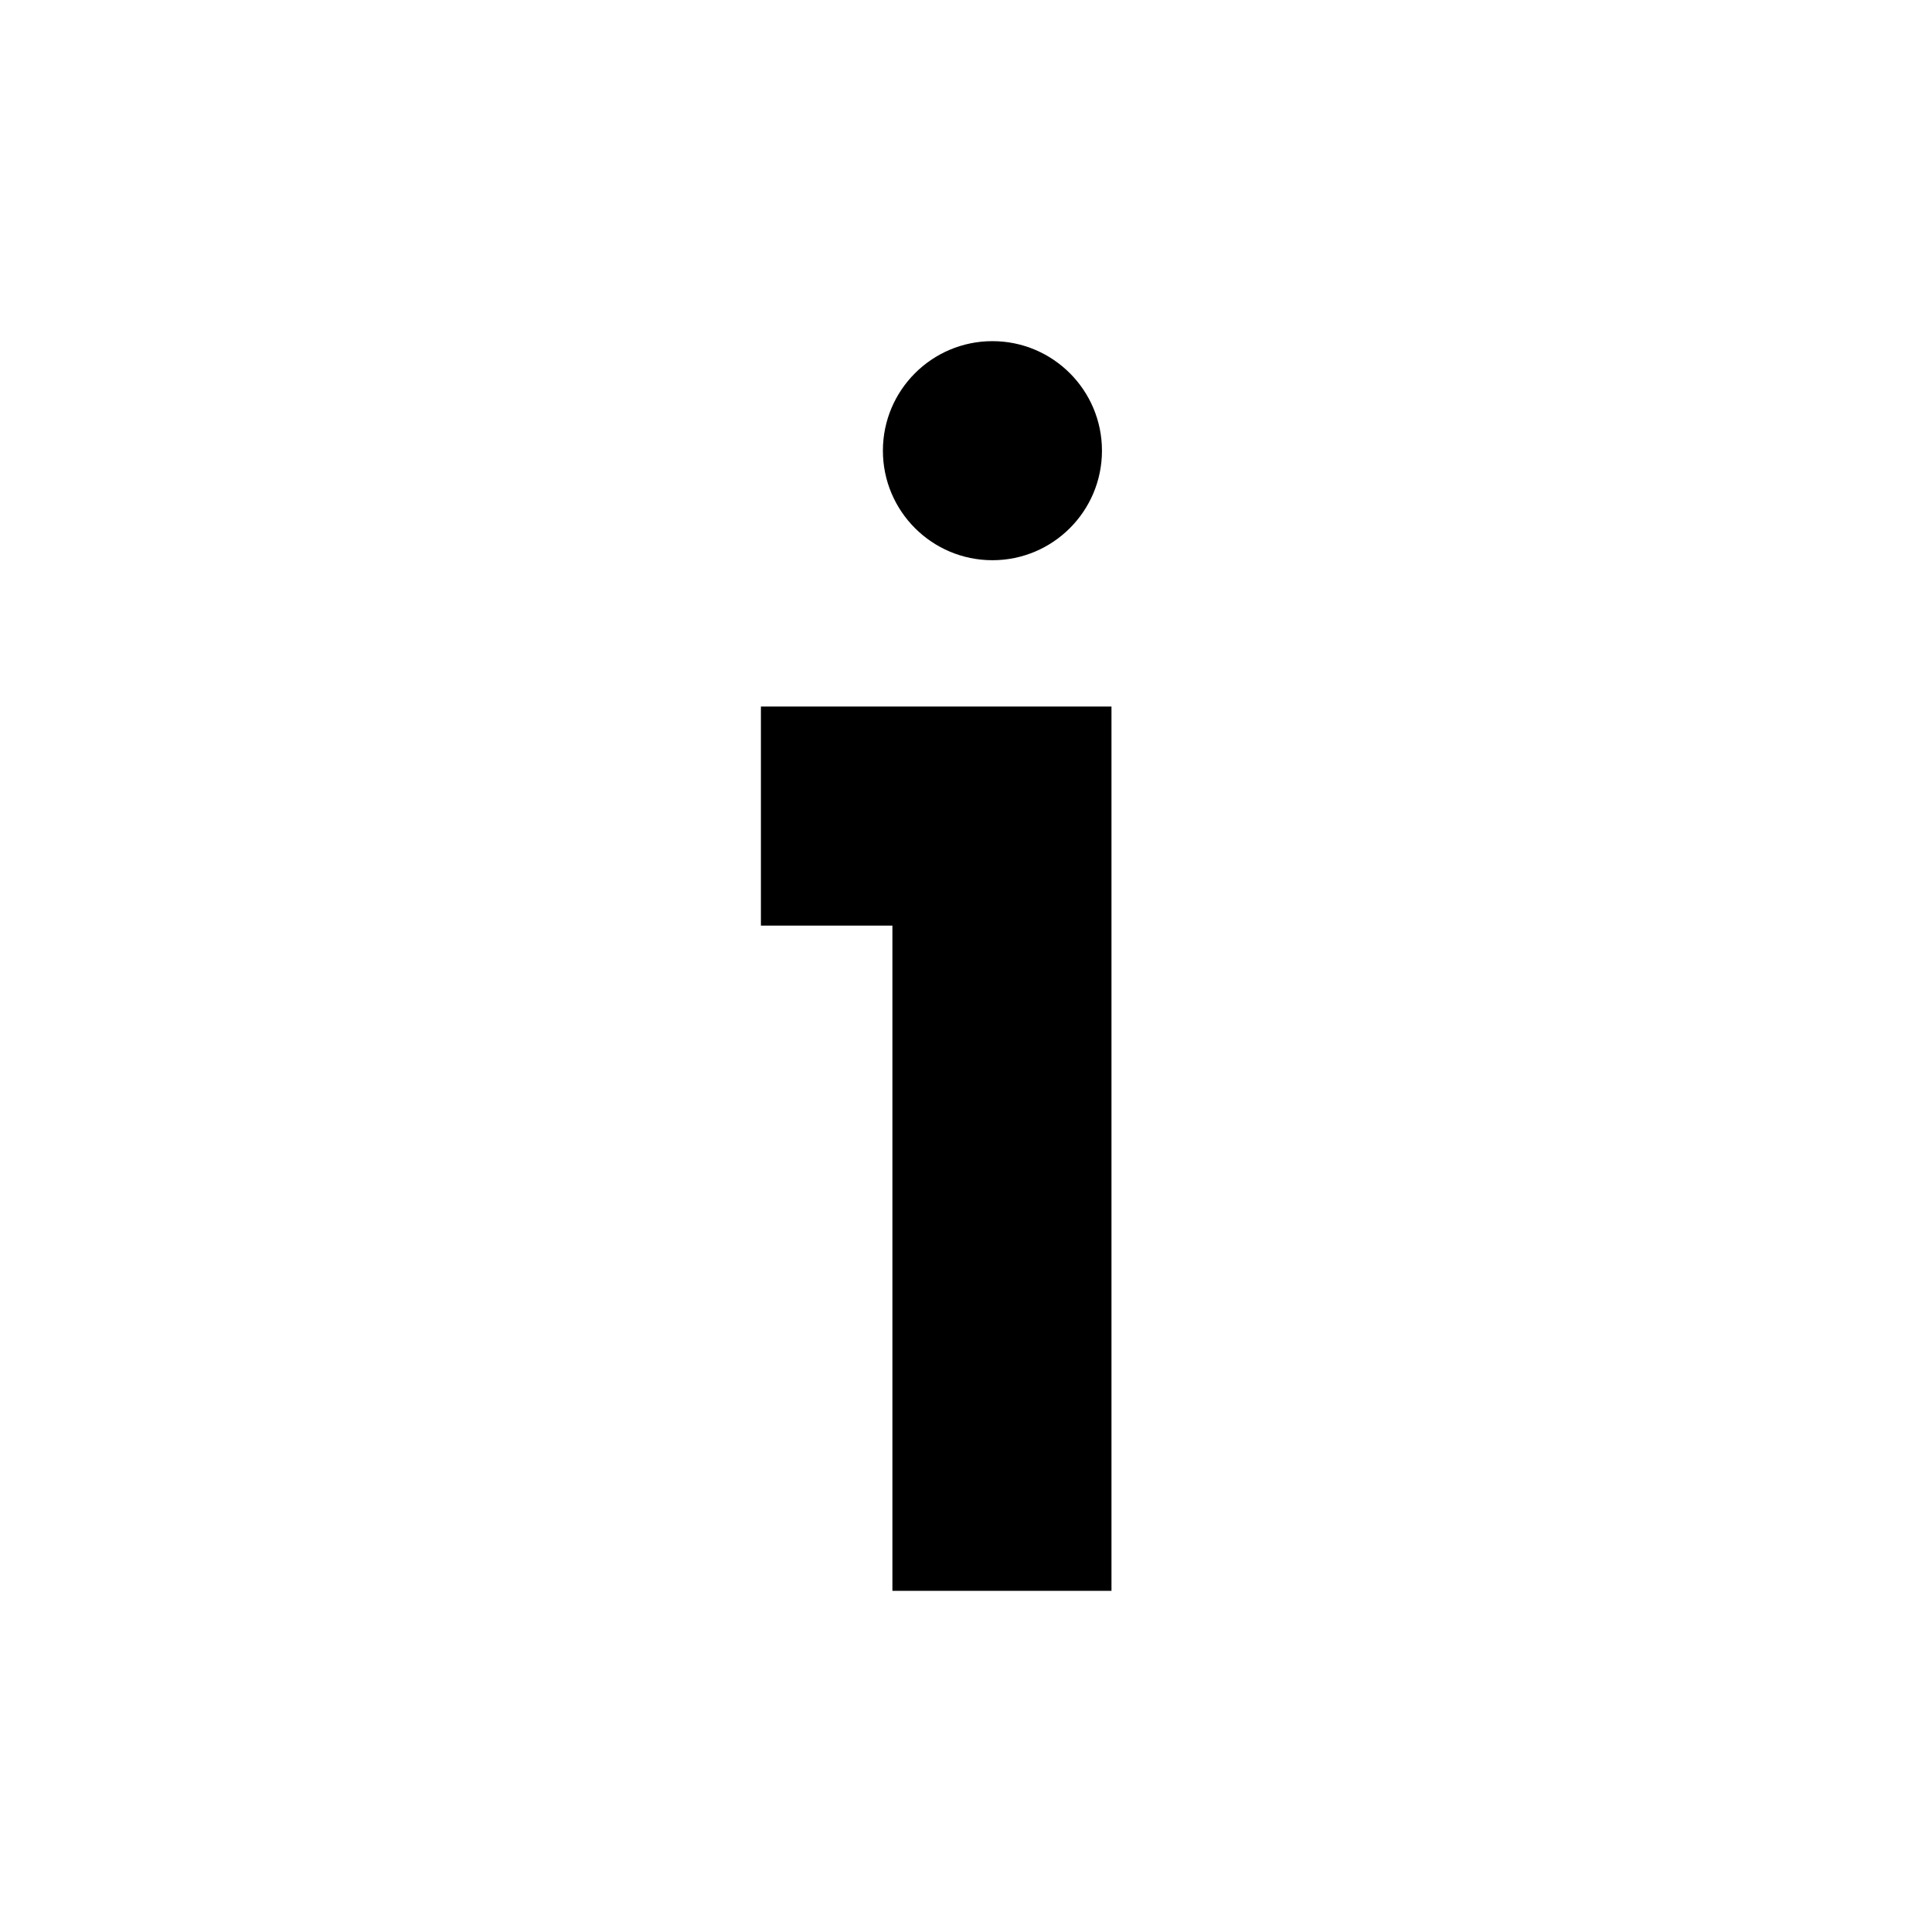
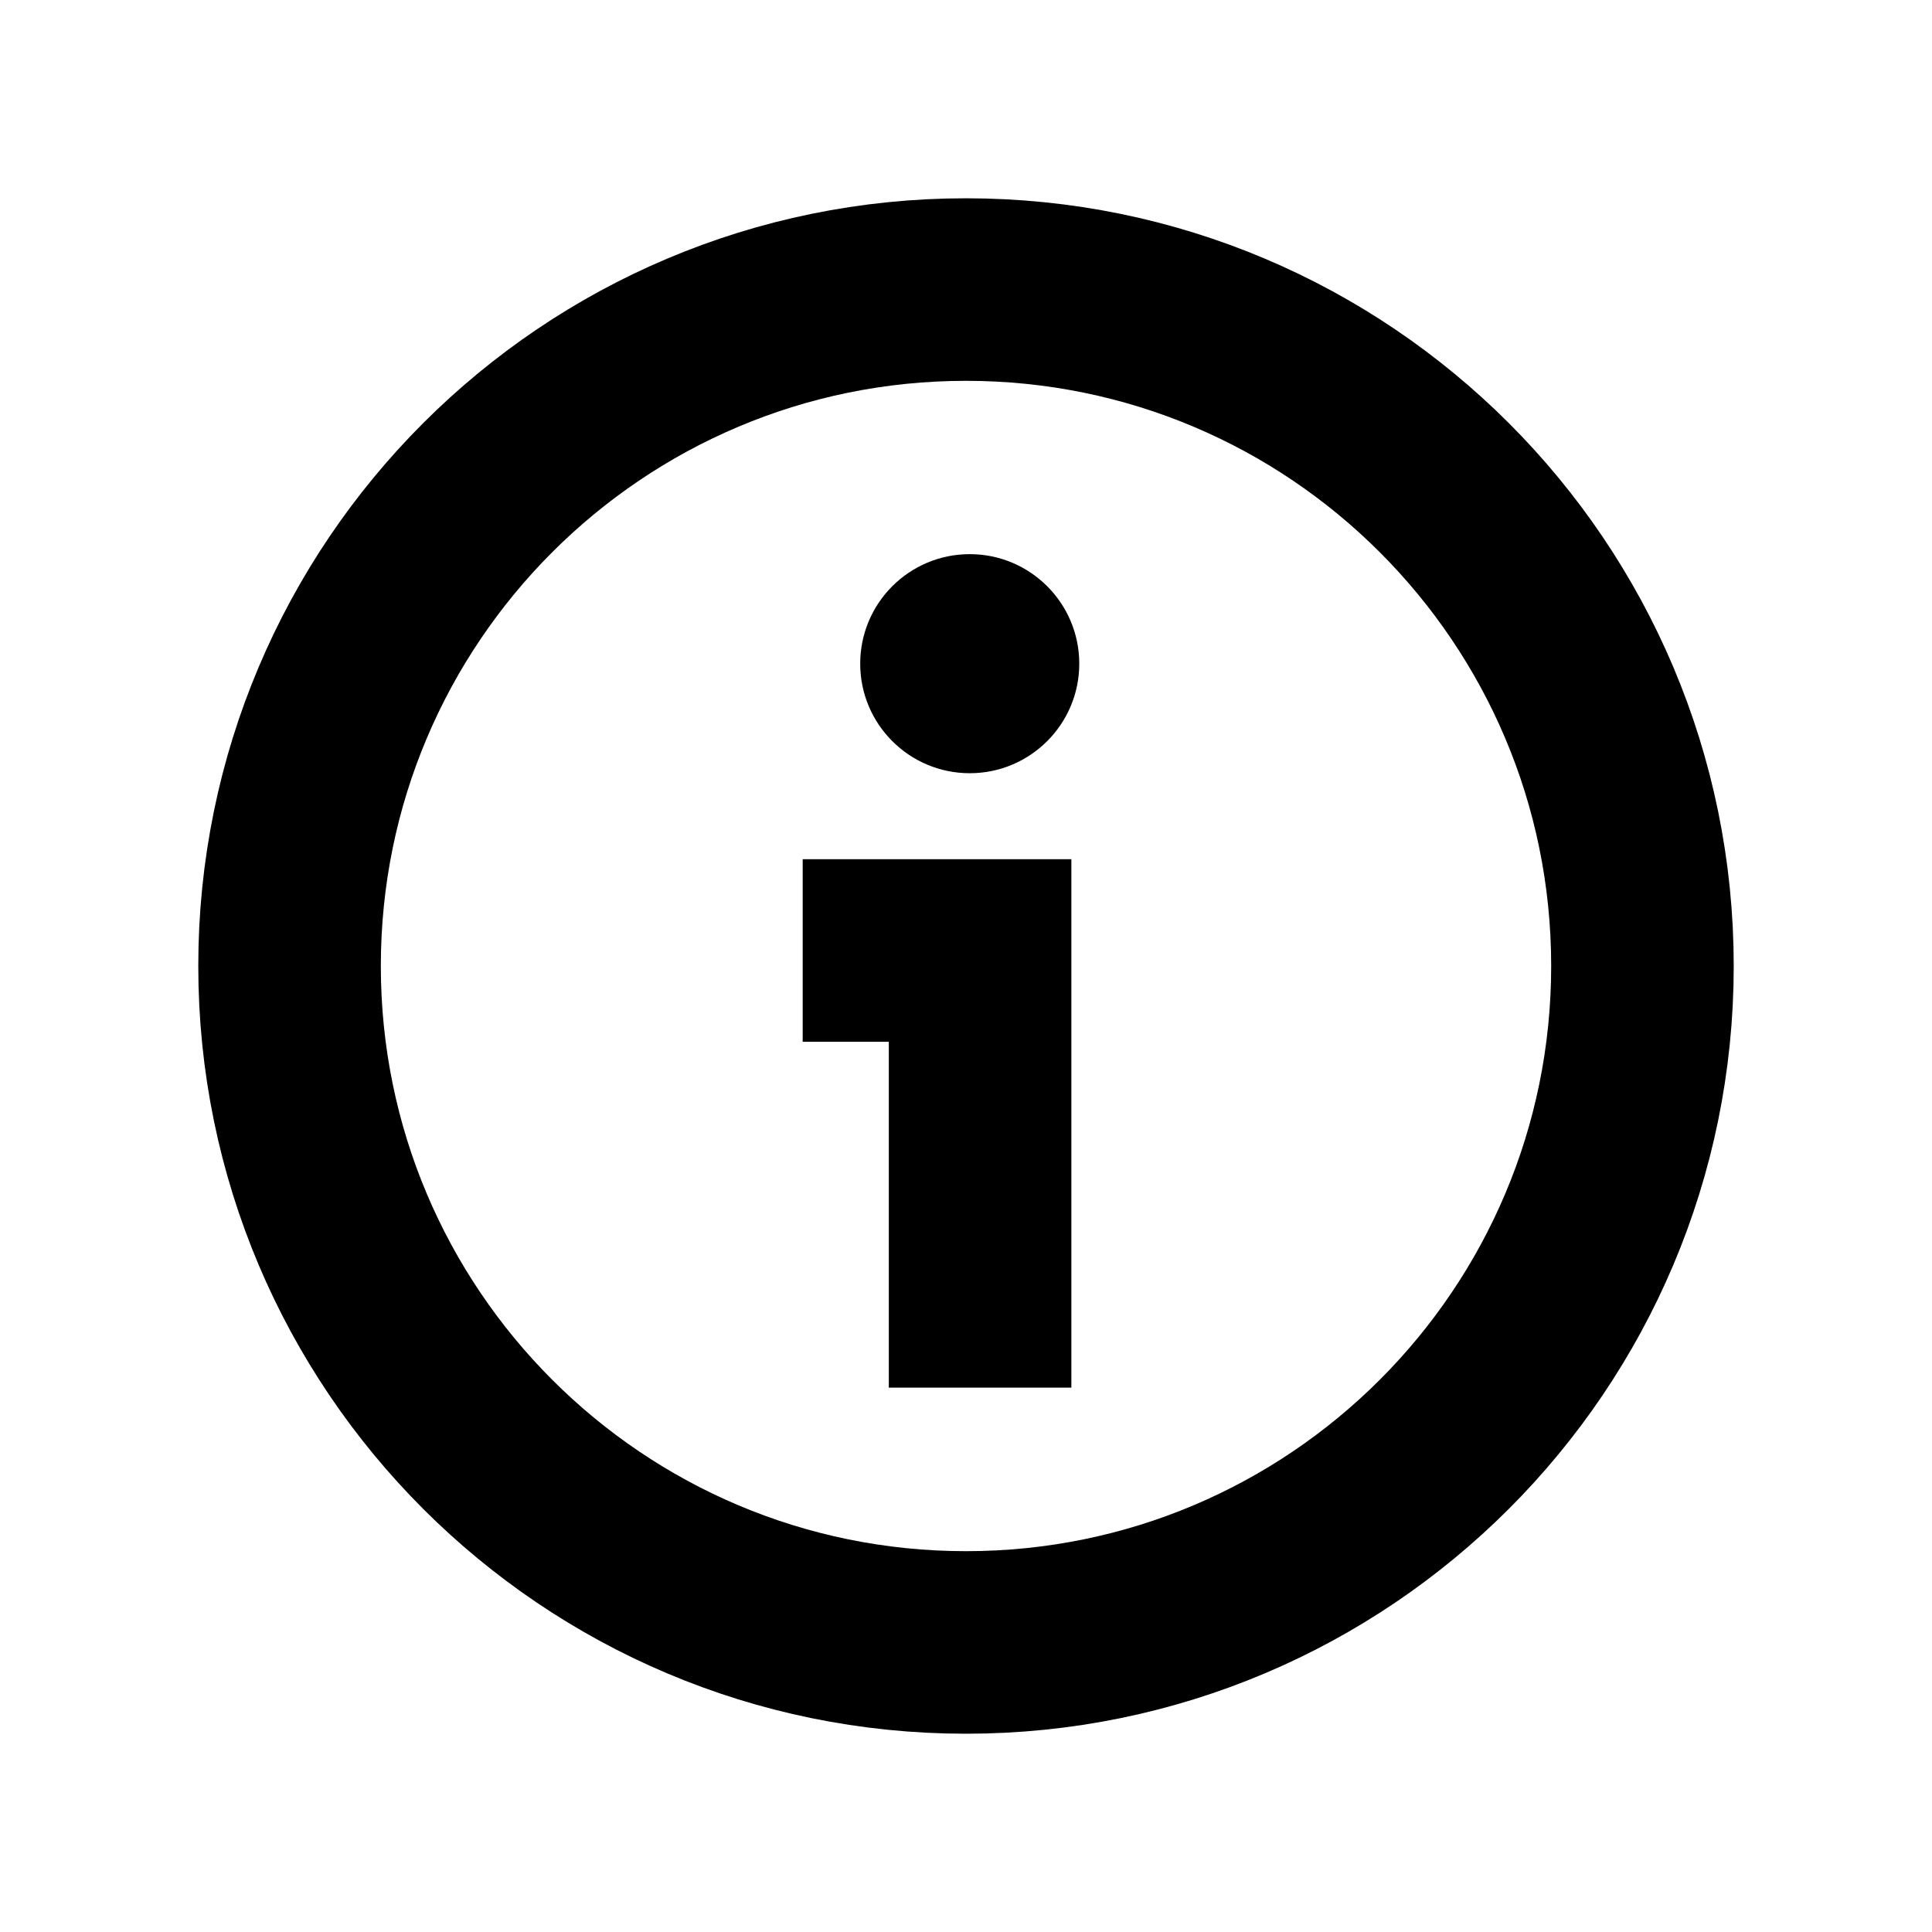
<svg xmlns="http://www.w3.org/2000/svg" width="1000" height="1000" viewBox="0 0 264.583 264.583" version="1.1" id="svg1986">
  <defs id="defs1980" />
  <g id="layer1">
-     <g id="g9559" transform="translate(0,-2.347228)">
-       <circle style="fill:#000000;fill-opacity:1;stroke:none;stroke-width:16.374;stroke-miterlimit:4;stroke-dasharray:none;stroke-opacity:1" id="path4493" cx="135.911" cy="64.067" r="15" />
-       <path style="fill:none;stroke:#000000;stroke-width:30;stroke-linecap:butt;stroke-linejoin:miter;stroke-miterlimit:4;stroke-dasharray:none;stroke-opacity:1" d="m 104.205,114.109 c 33.009,0 33.009,0 33.009,0 0,106.102 0,106.102 0,106.102" id="path4497" />
-     </g>
+     <circle style="fill:#000000;fill-opacity:1;stroke:none;stroke-width:16.374;stroke-miterlimit:4;stroke-dasharray:none;stroke-opacity:1" id="path4493" cx="132.803" cy="90.89" r="15" />
+     <path style="fill:none;stroke:#000000;stroke-width:25;stroke-linecap:butt;stroke-linejoin:miter;stroke-miterlimit:4;stroke-dasharray:none;stroke-opacity:1" d="m 109.926,130.167 h 24.295 l 0,59.866" id="path4497" />
+     <circle style="fill:none;stroke:#000000;stroke-width:25;stroke-miterlimit:4;stroke-dasharray:none;stroke-opacity:1;paint-order:markers fill stroke" id="path2772" cx="132.292" cy="132.292" r="92.638" />
  </g>
</svg>
